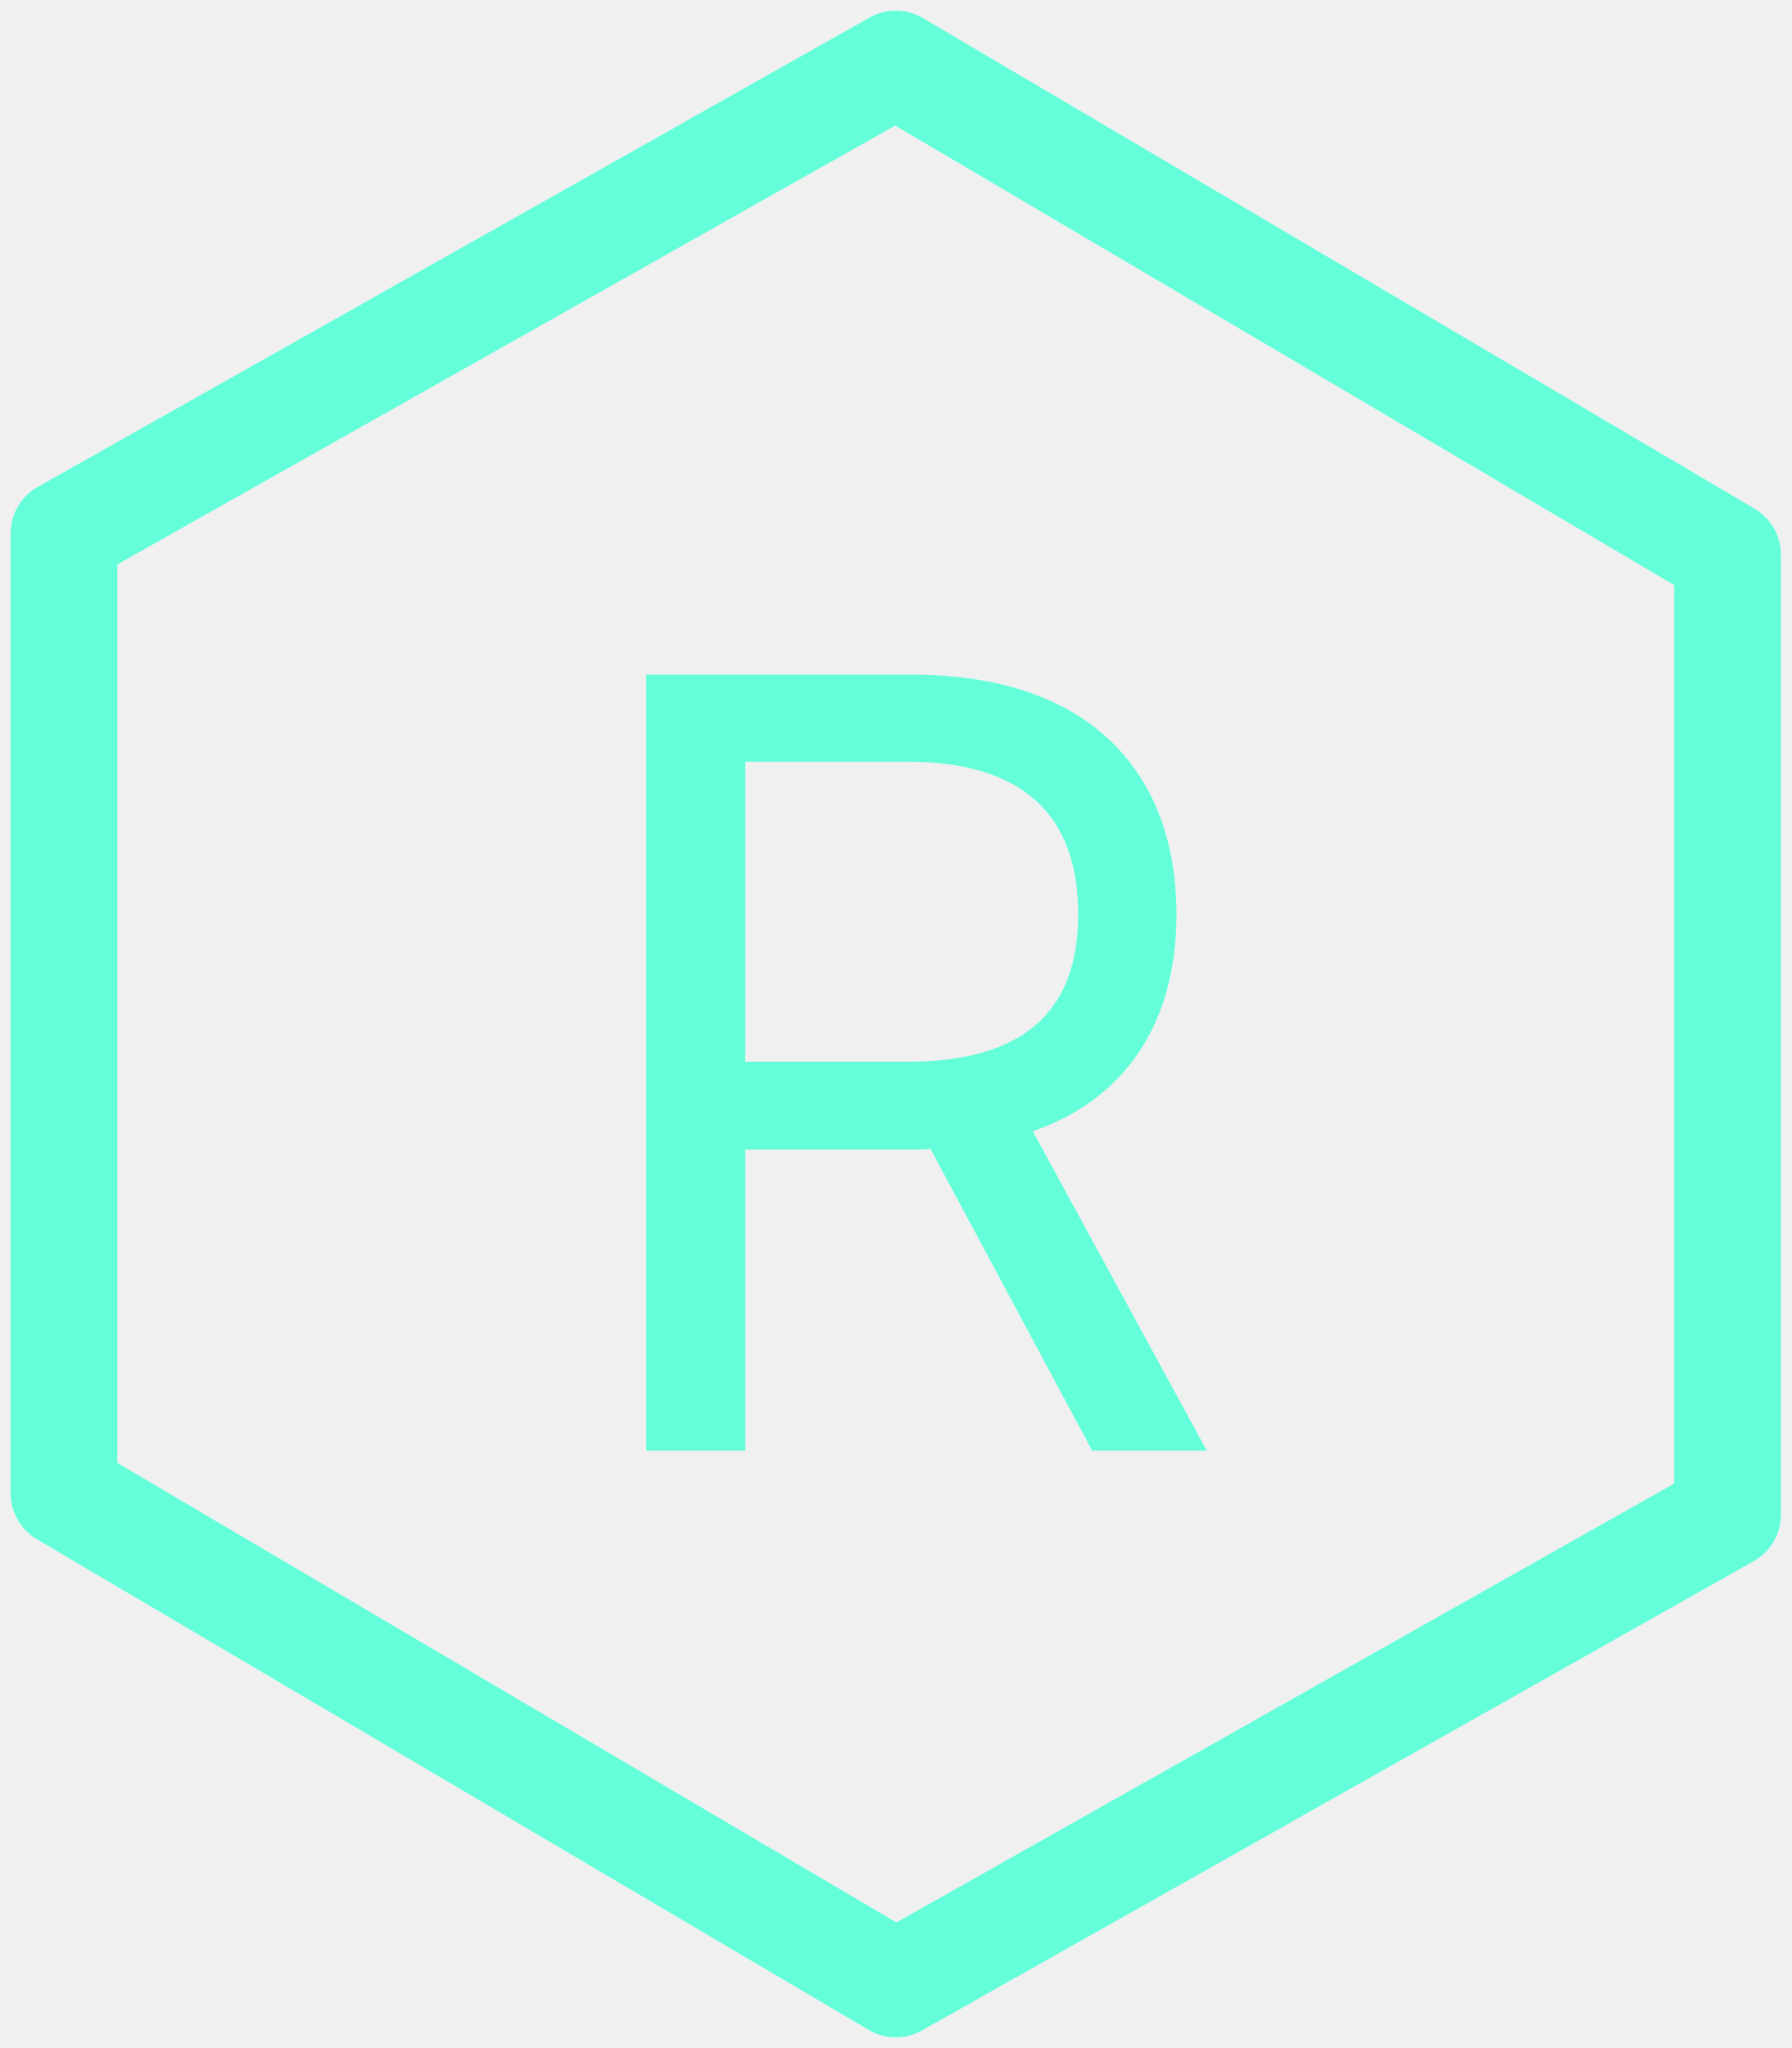
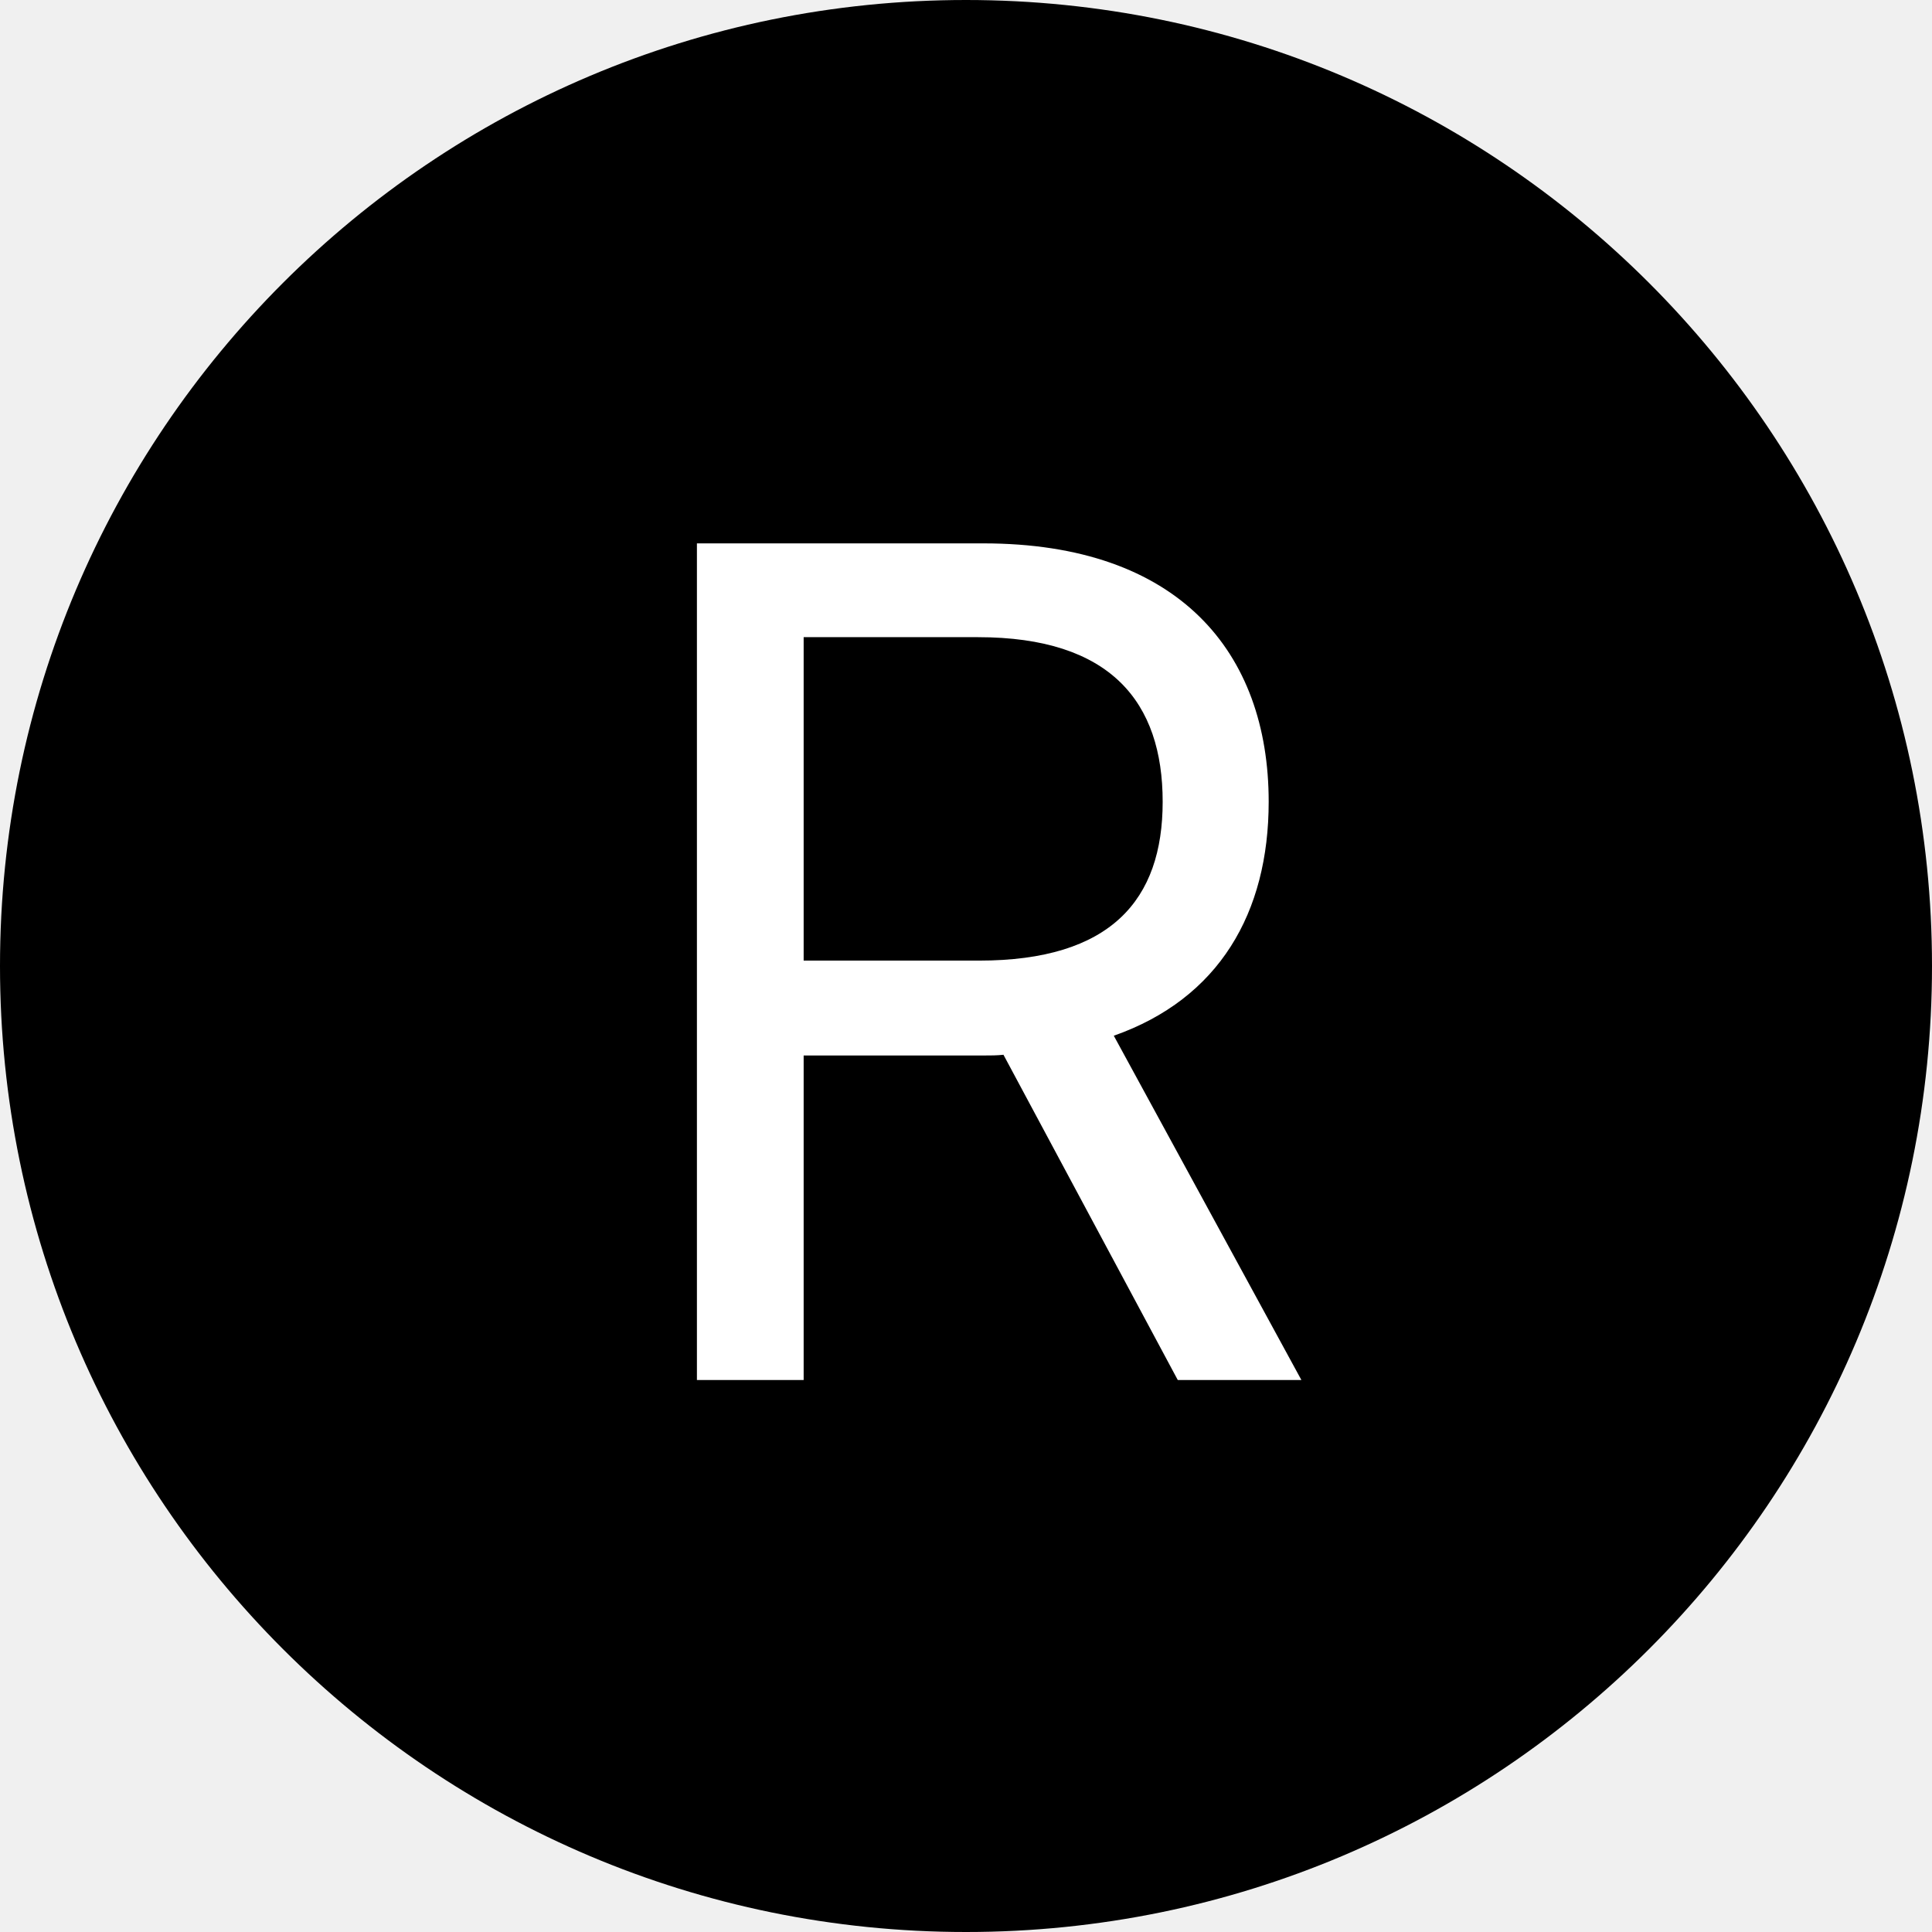
- <svg xmlns="http://www.w3.org/2000/svg" viewBox="0 0 84 96">
-   <g transform="translate(-8, -2)">
-     <g transform="translate(11, 5)">
-       <polygon stroke="#64ffda" stroke-width="5" stroke-linecap="round" stroke-linejoin="round" fill="none" points="39 0 0 22 0 67 39 90 78 68 78 23" />
-       <text x="39" y="65" fill="#64ffda" text-anchor="middle" font-family="Inter, sans-serif" font-size="50px" font-weight="400">R</text>
-     </g>
-   </g>
+ <svg xmlns="http://www.w3.org/2000/svg" viewBox="0 0 84 84">
+   <circle cx="42" cy="42" r="42" fill="#000000" />
+   <text x="42" y="60" fill="#ffffff" text-anchor="middle" font-family="Inter, sans-serif" font-size="50px" font-weight="400">R</text>
</svg>
